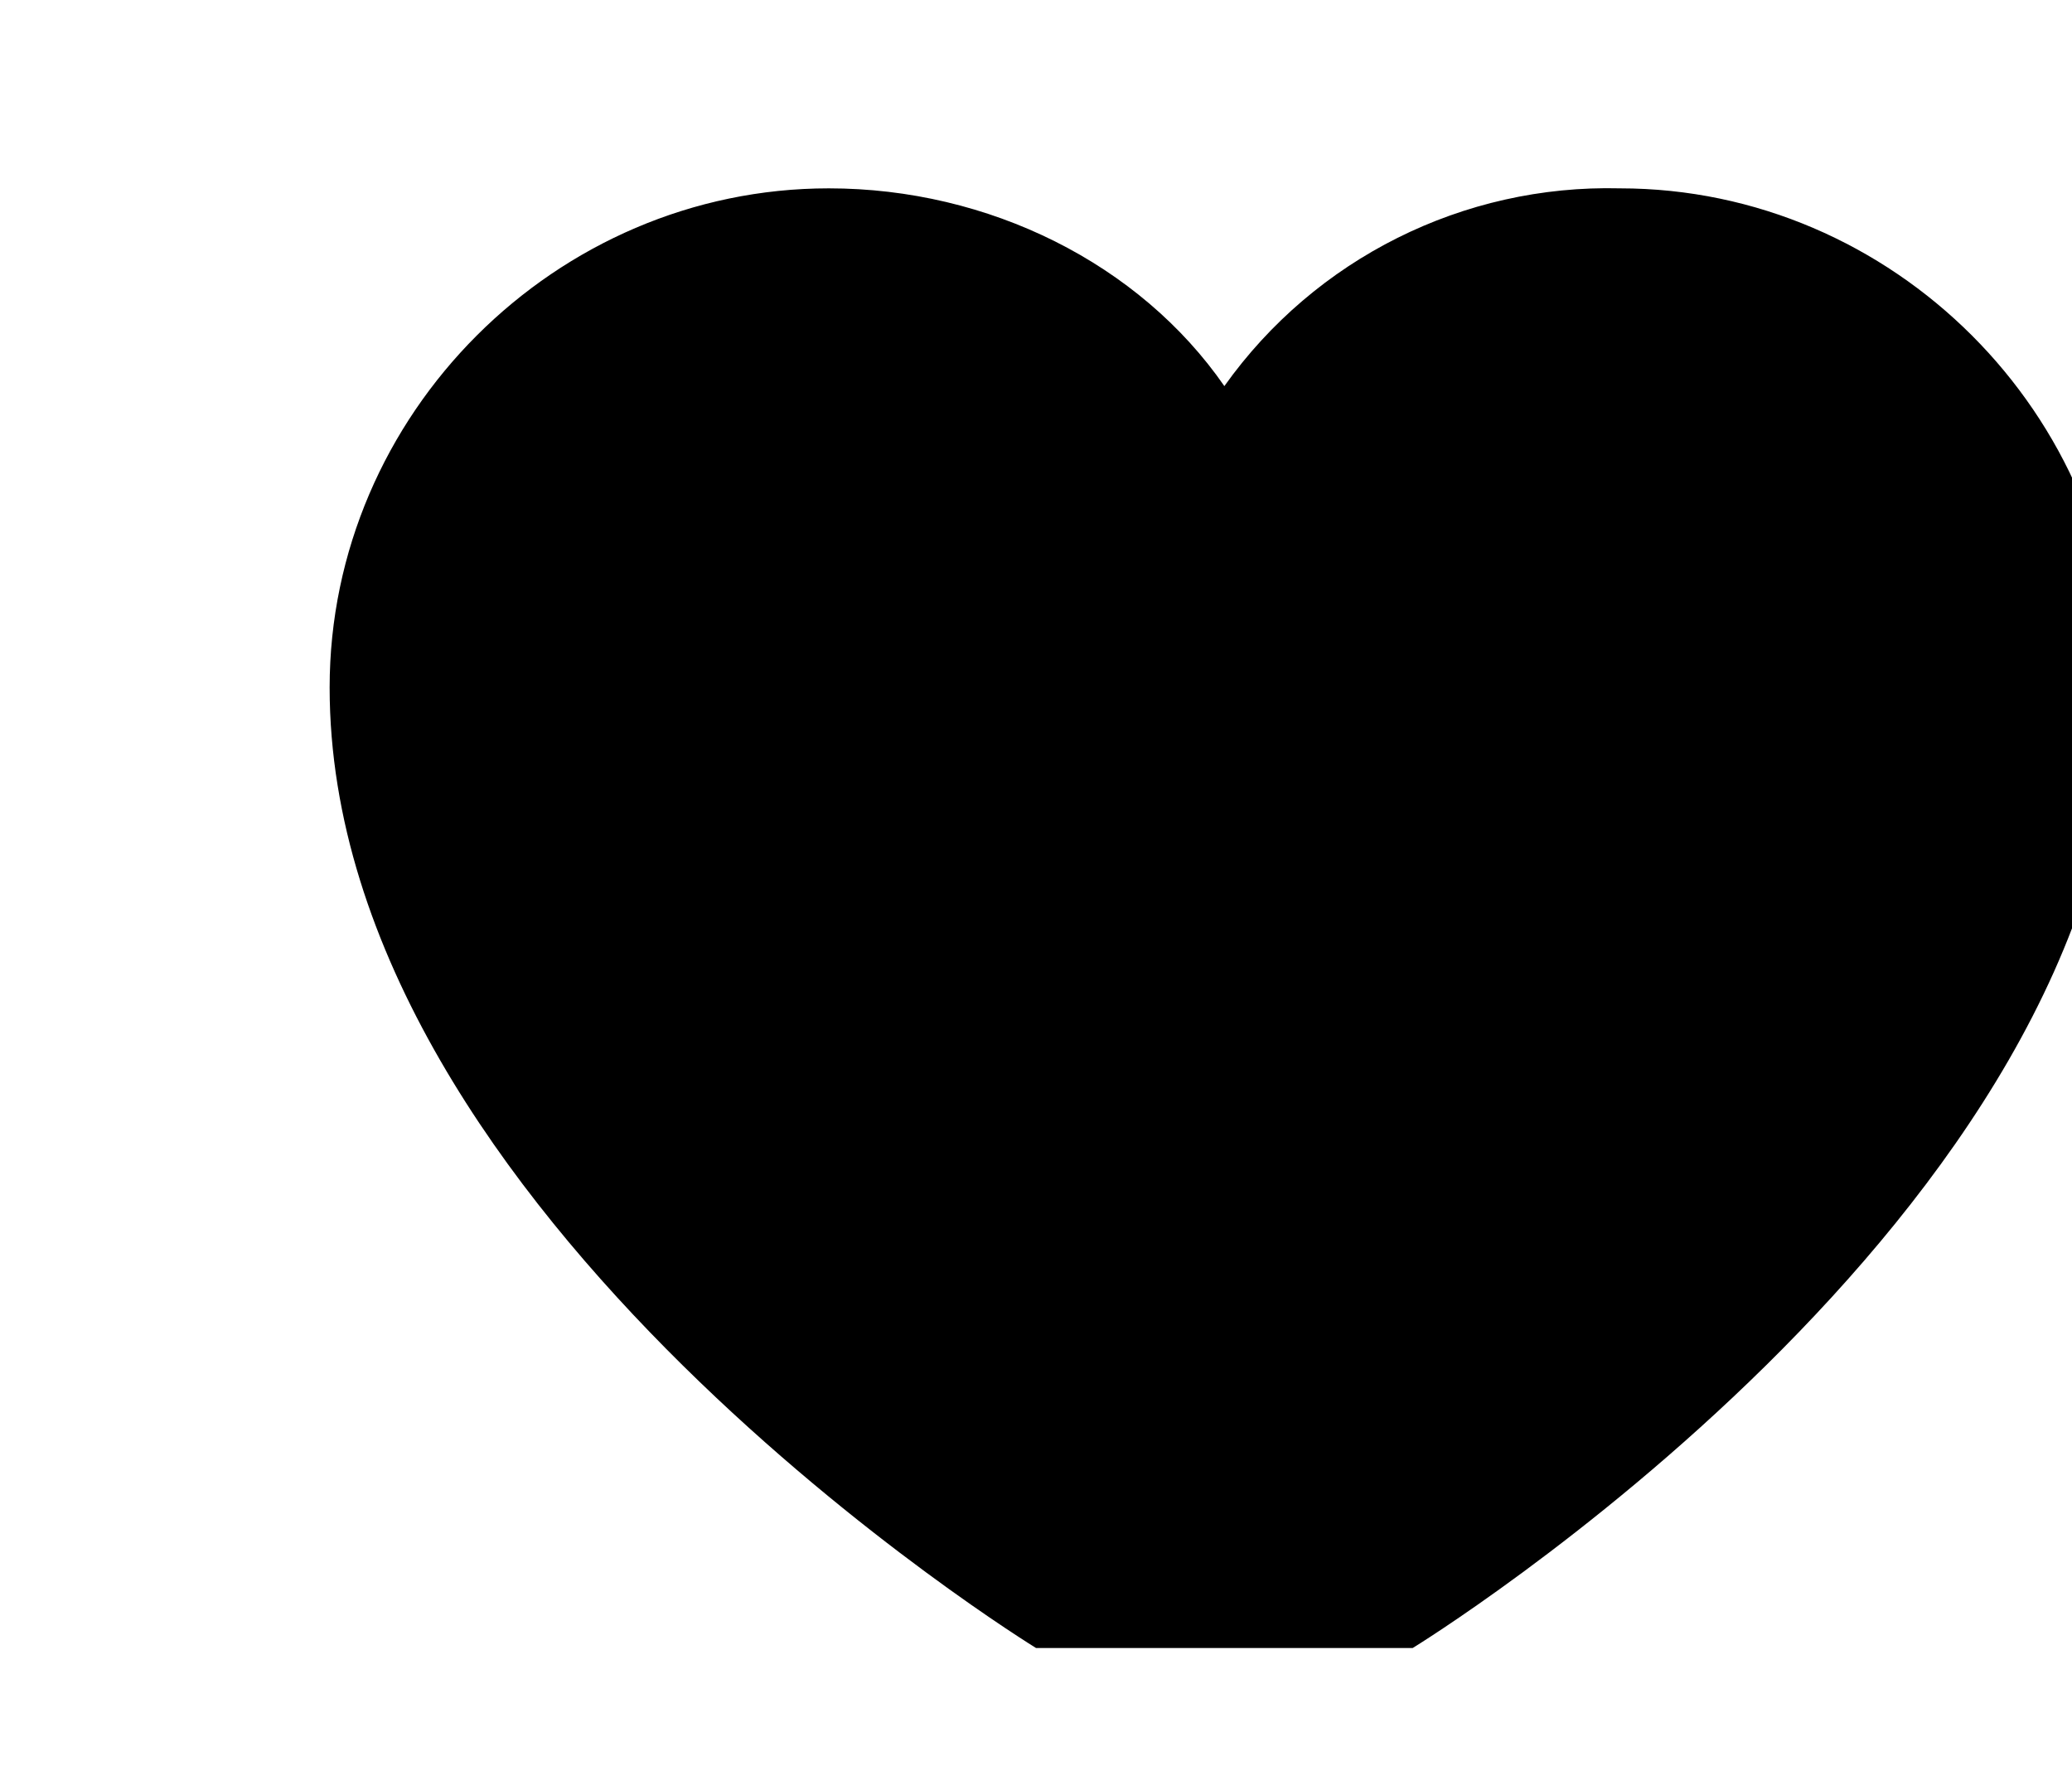
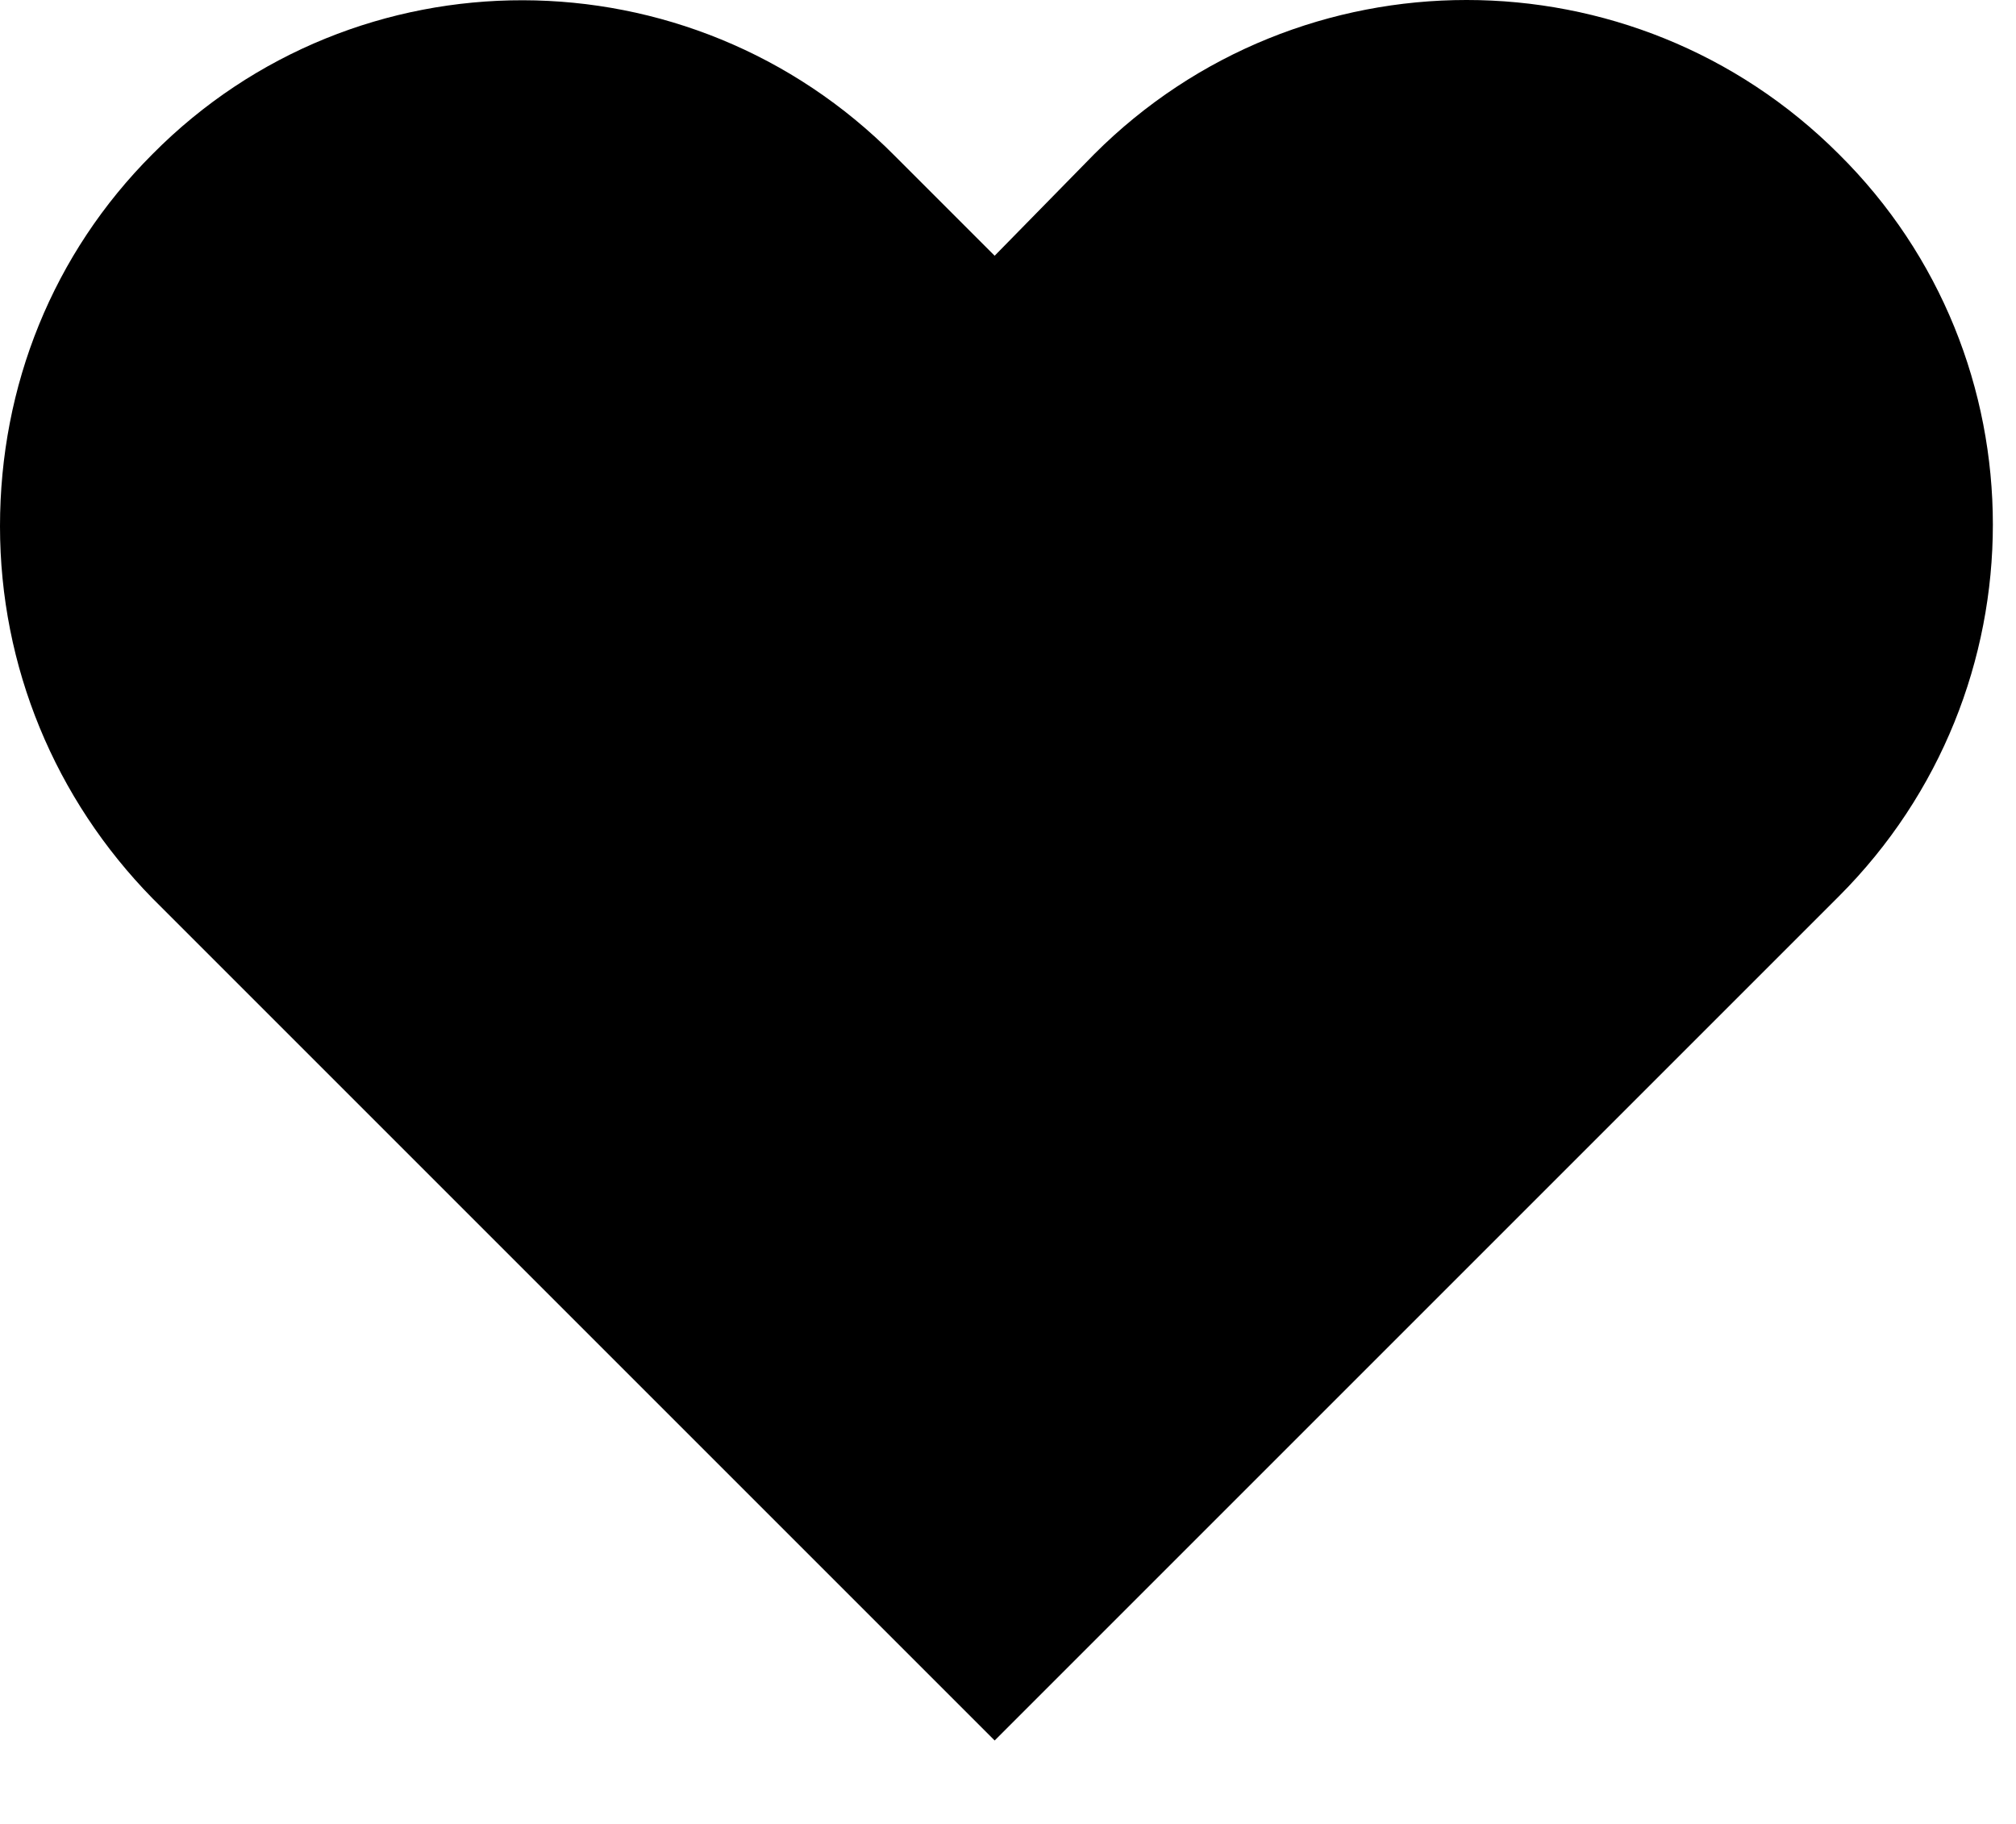
- <svg xmlns="http://www.w3.org/2000/svg" width="22" height="19" viewBox="0 0 22 19" fill="none">
-   <path d="M11 17.5s-7.5-4.6-7.5-10.2C3.5 4.4 5.9 2 8.8 2c1.7 0 3.3.8 4.2 2.1A5 5 0 0 1 17.2 2C20.1 2 22.5 4.4 22.5 7.3c0 5.6-7.5 10.2-7.5 10.2H11z" fill="#000" />
+ <svg xmlns="http://www.w3.org/2000/svg" width="21" height="19" viewBox="0 0 21 19" fill="none">
+   <path d="M19.154 9.338C21.294 7.198 21.294 3.724 19.154 1.605C17.014 -0.535 13.539 -0.535 11.399 1.605L10.361 2.664L9.323 1.626C7.183 -0.535 3.708 -0.535 1.589 1.605C0.551 2.643 0 4.02 0 5.482C0 6.944 0.572 8.321 1.589 9.359L10.361 18.131L19.154 9.338Z" fill="black" />
</svg>
